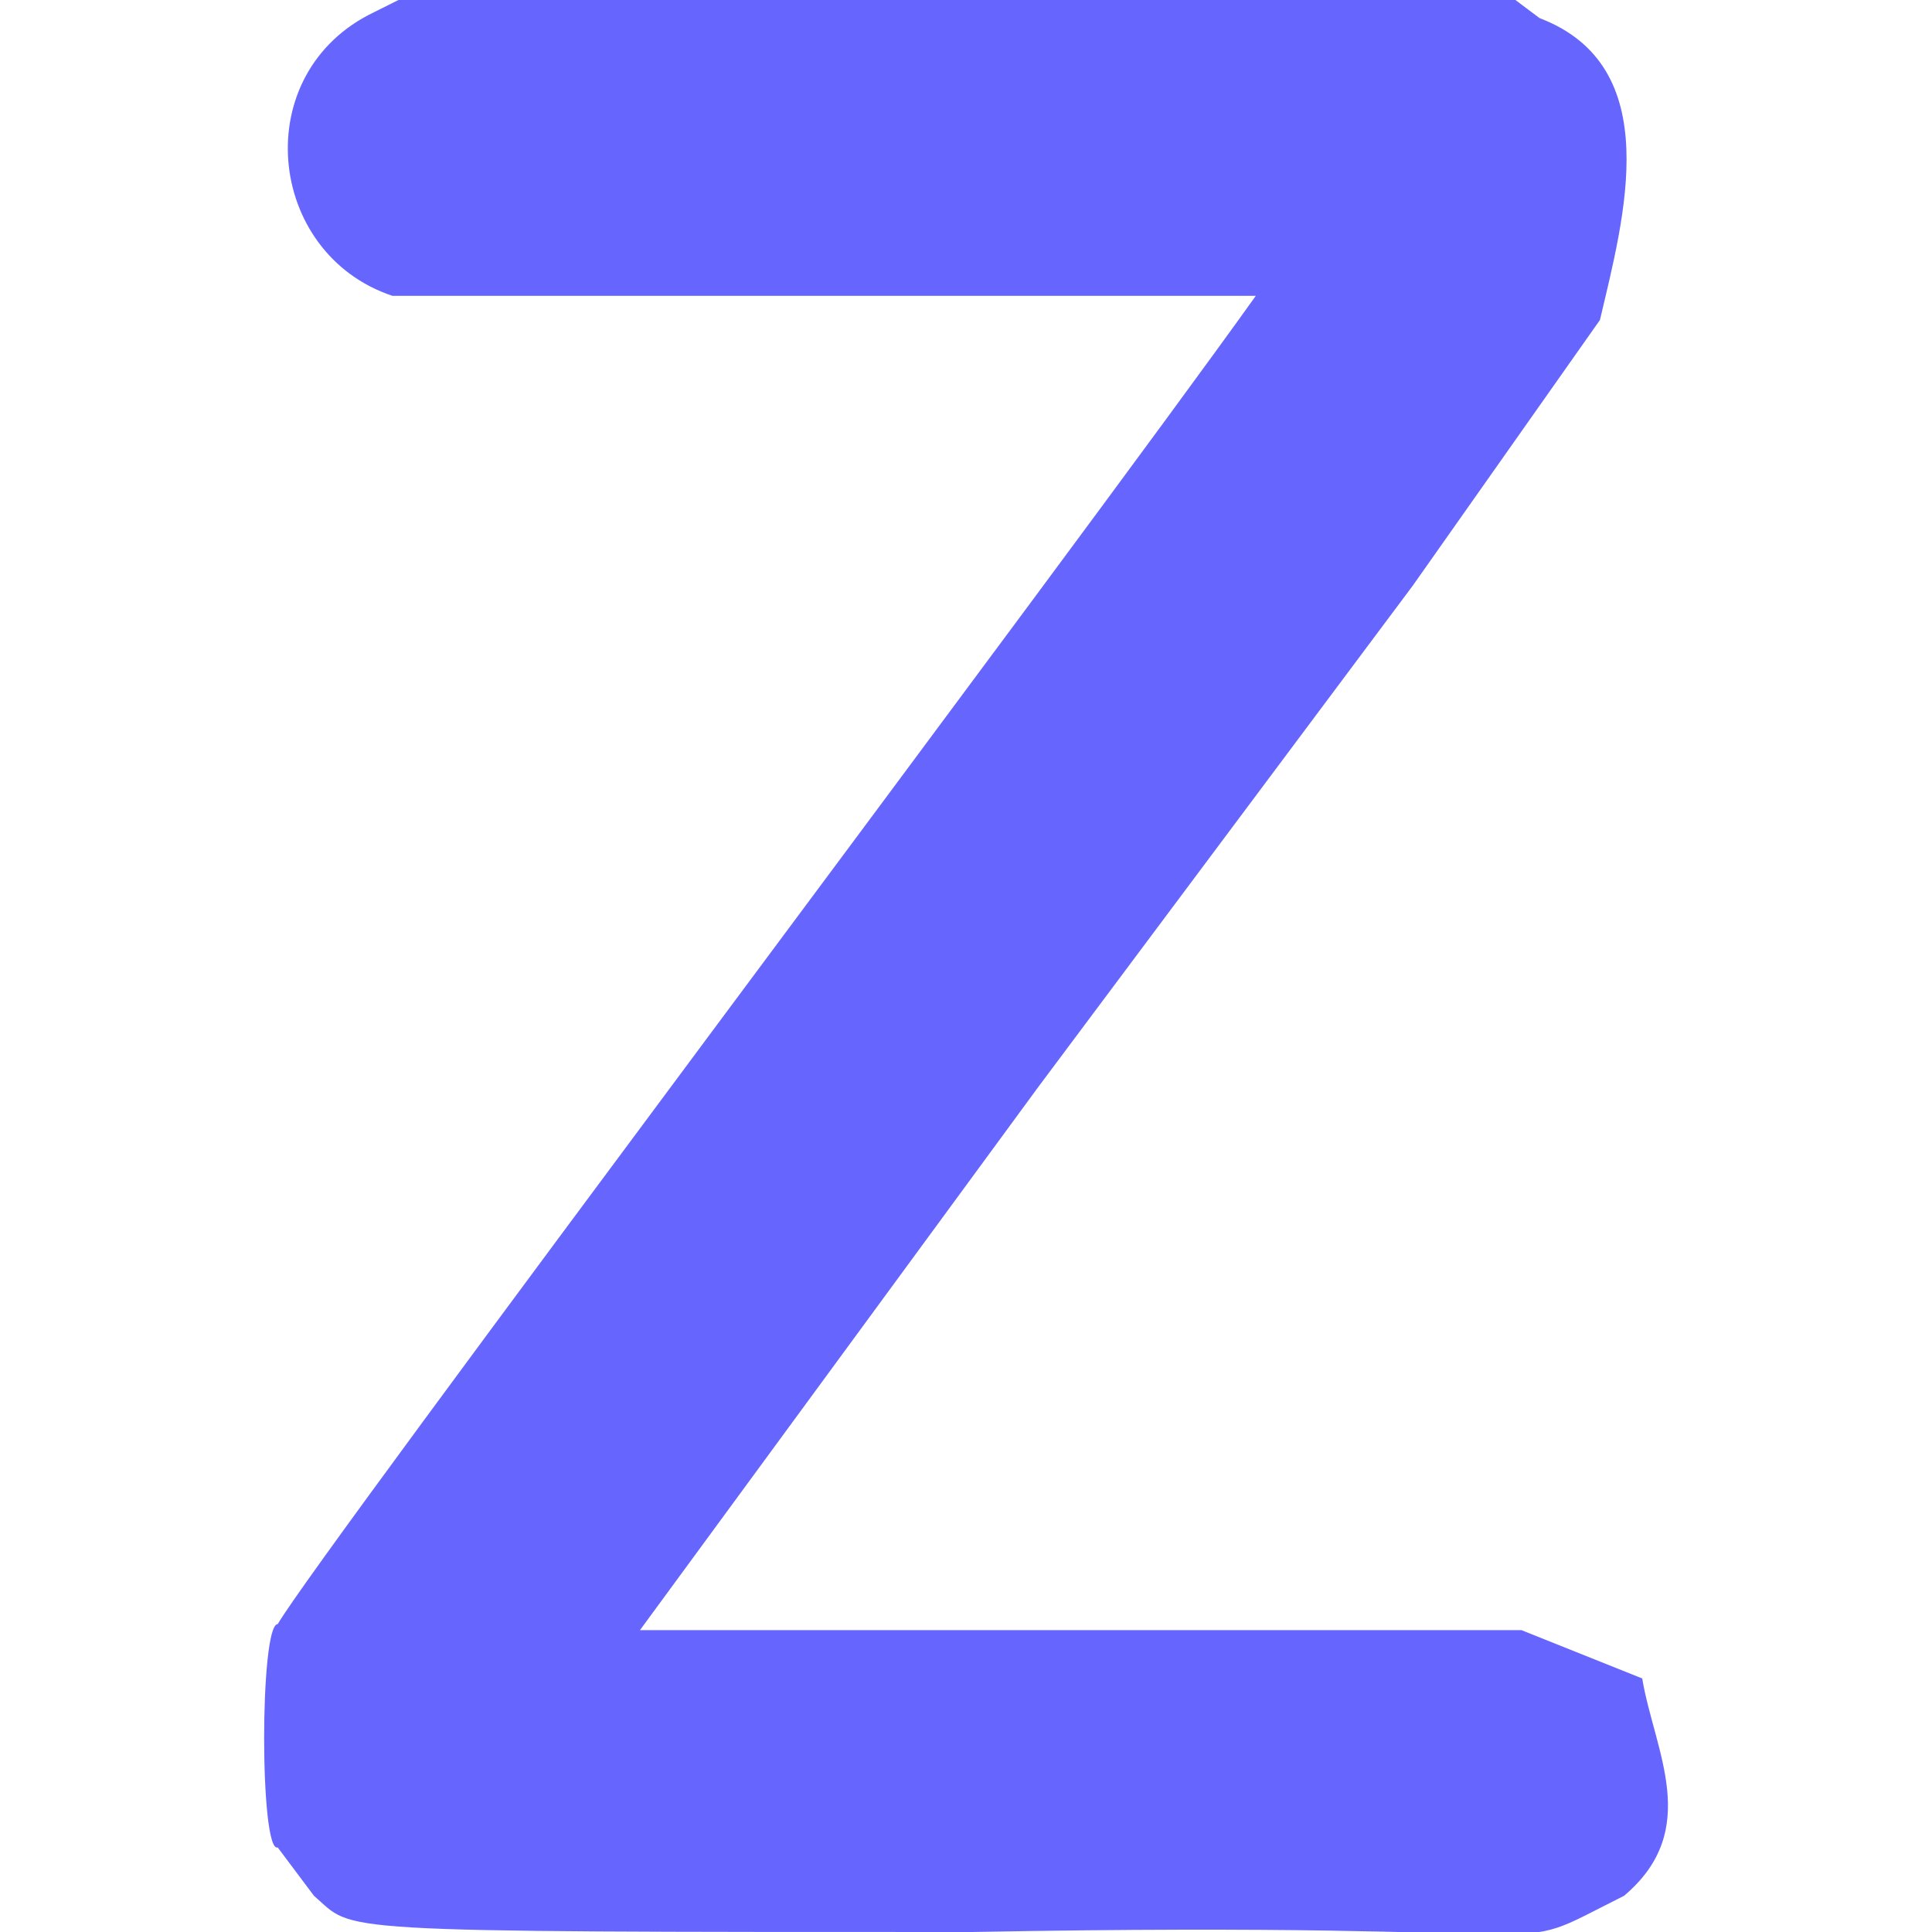
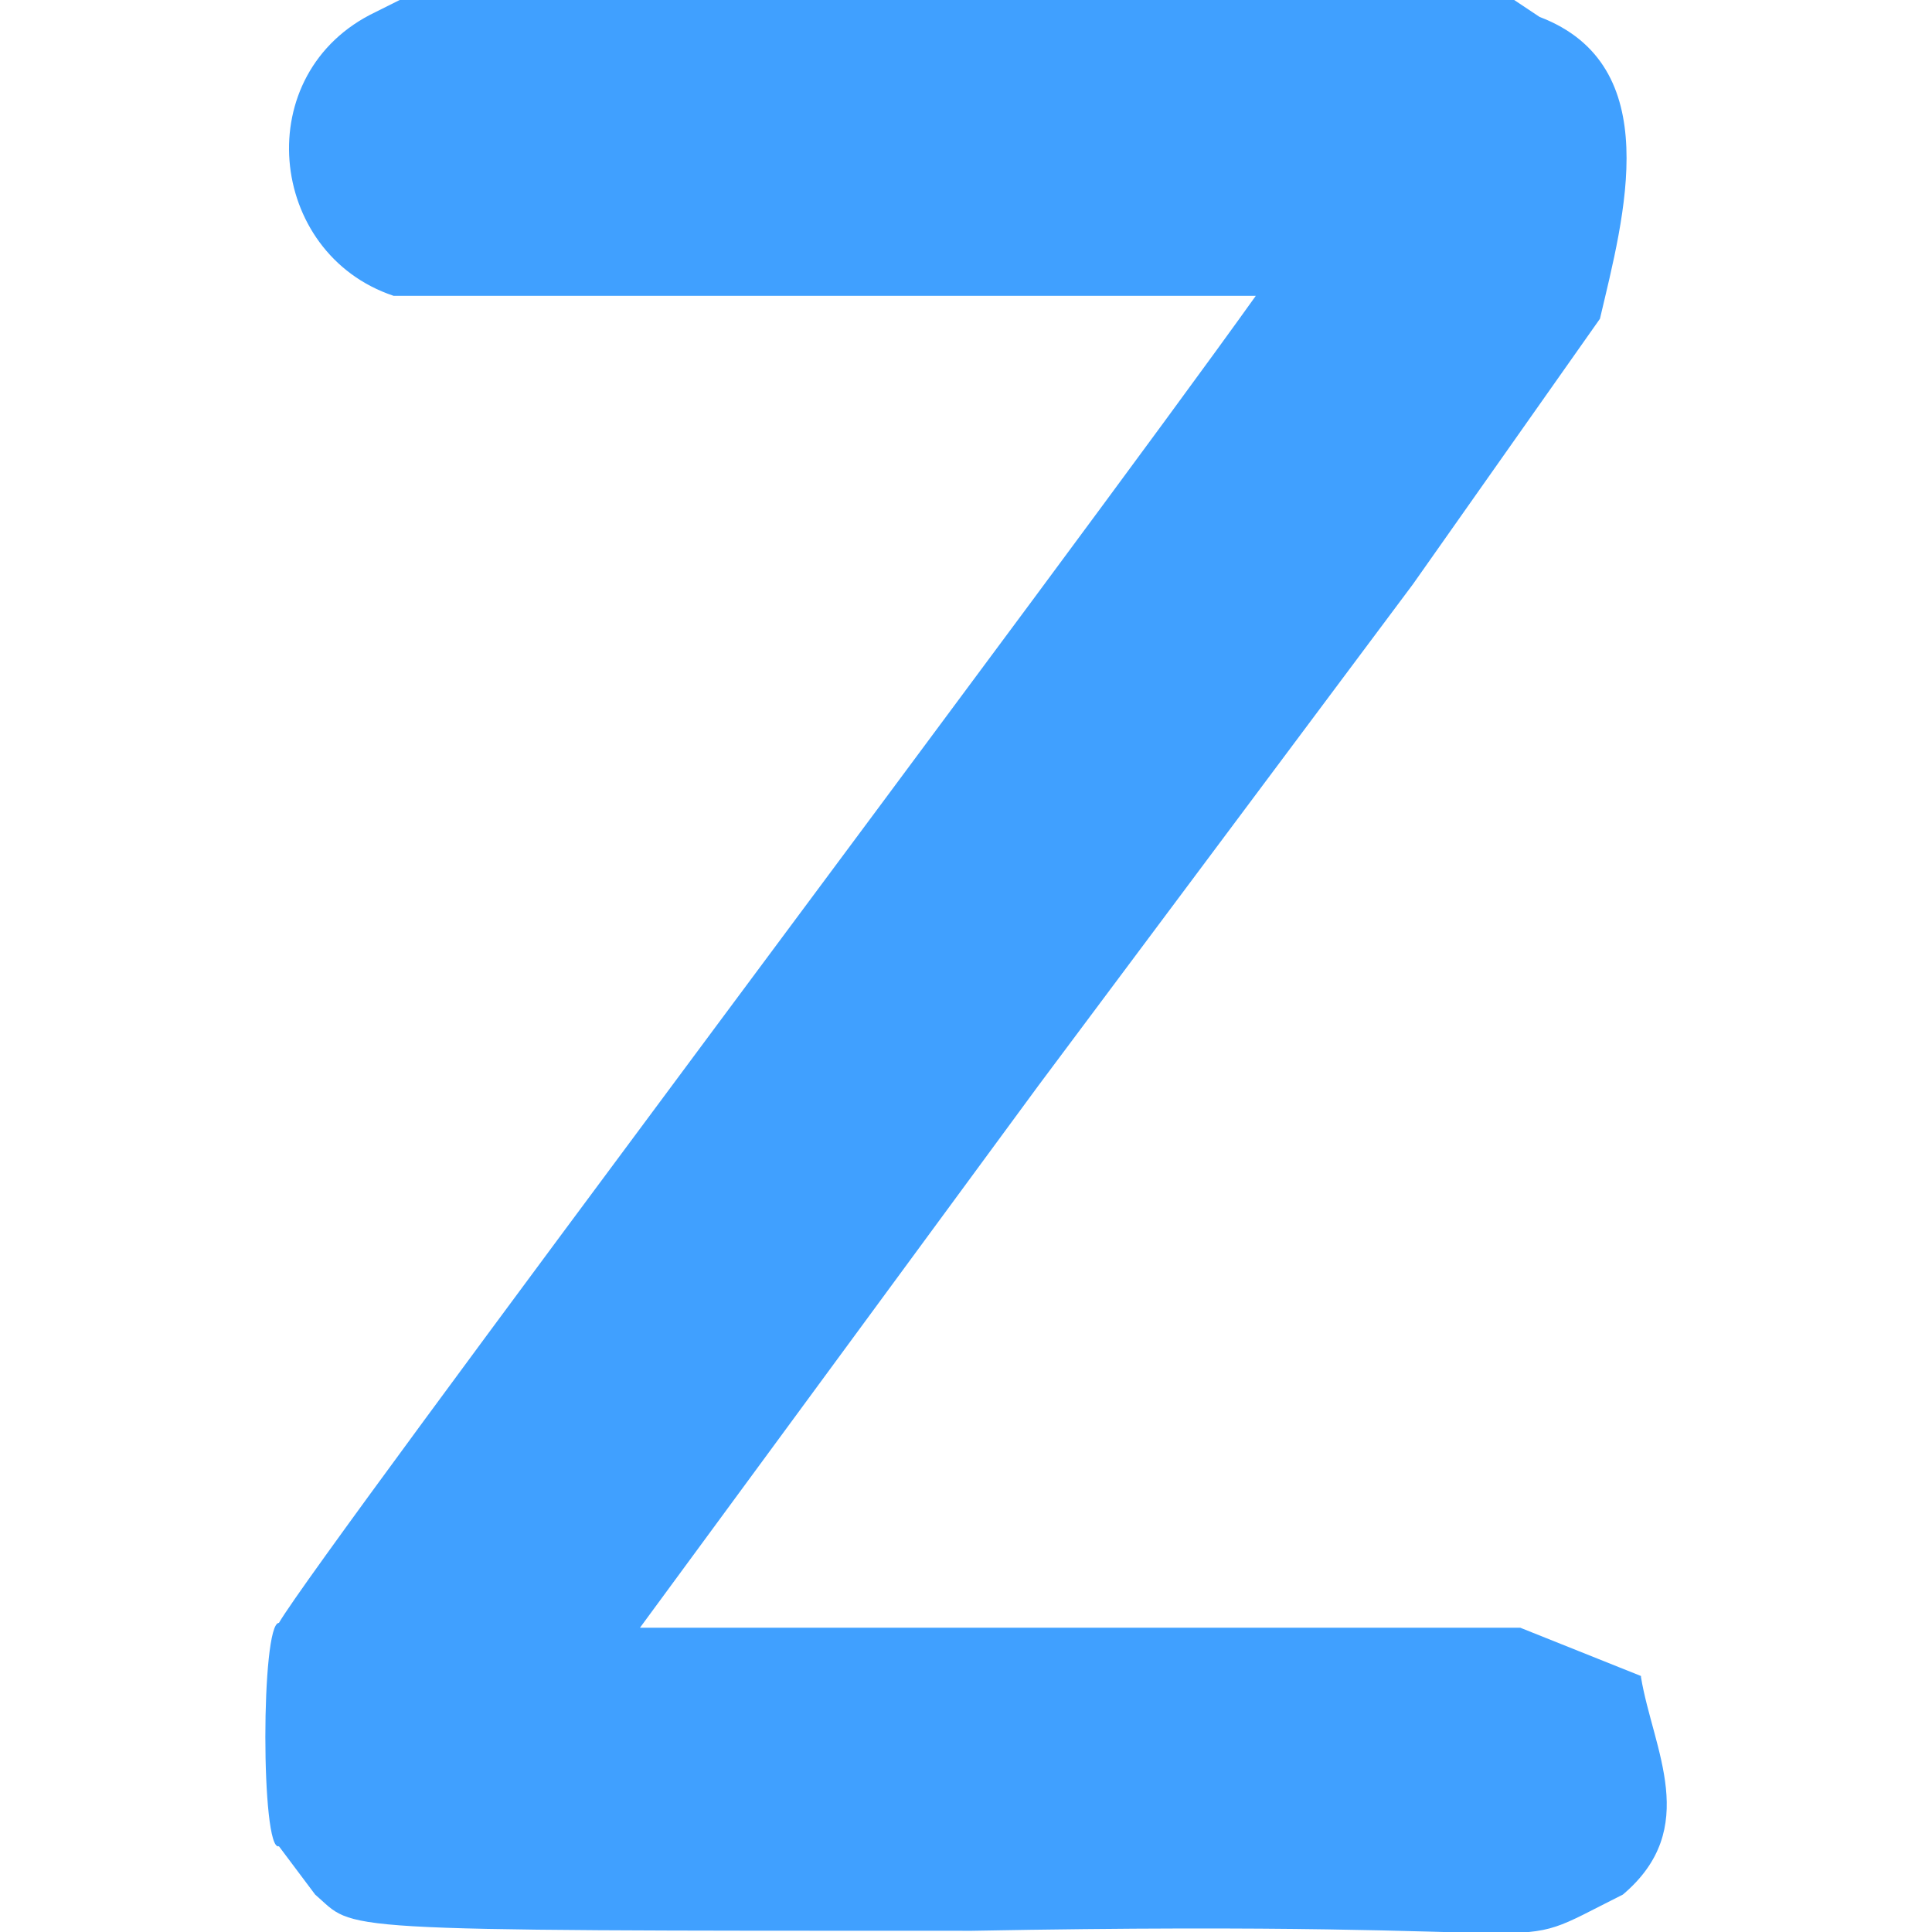
- <svg xmlns="http://www.w3.org/2000/svg" viewBox="0 0 32 32">
-   <path d="m27.2 27.8-2-.8H10.6l6.6-9 6.2-8.3 3.1-4.4c.4-1.7 1.1-4.2-1-5l-.4-.3H6.6l-.4.2c-2.1 1-1.8 4 .3 4.7h14.3c-3 4.2-15.5 20.8-16.2 22-.3 0-.3 3.8 0 3.7l.6.8c.7.6 0 .6 10.9.6 10.7-.2 8.6.5 10.8-.6 1.3-1.1.5-2.4.3-3.6Z" fill="#66f" />
+ <svg xmlns="http://www.w3.org/2000/svg" viewBox="0 0 16 16">
+   <path fill="#40a0ff" d="m13.59 13.88-1-.4H5.3l3.3-4.49 3.1-4.15 1.55-2.2c.2-.85.55-2.1-.5-2.5L12.54 0H3.31l-.2.1c-1.05.5-.9 2 .15 2.35h7.14c-1.5 2.1-7.74 10.39-8.09 10.99-.15 0-.15 1.9 0 1.85l.3.4c.35.3 0 .3 5.44.3 5.34-.1 4.29.25 5.39-.3.65-.55.25-1.2.15-1.8Z" />
</svg>
